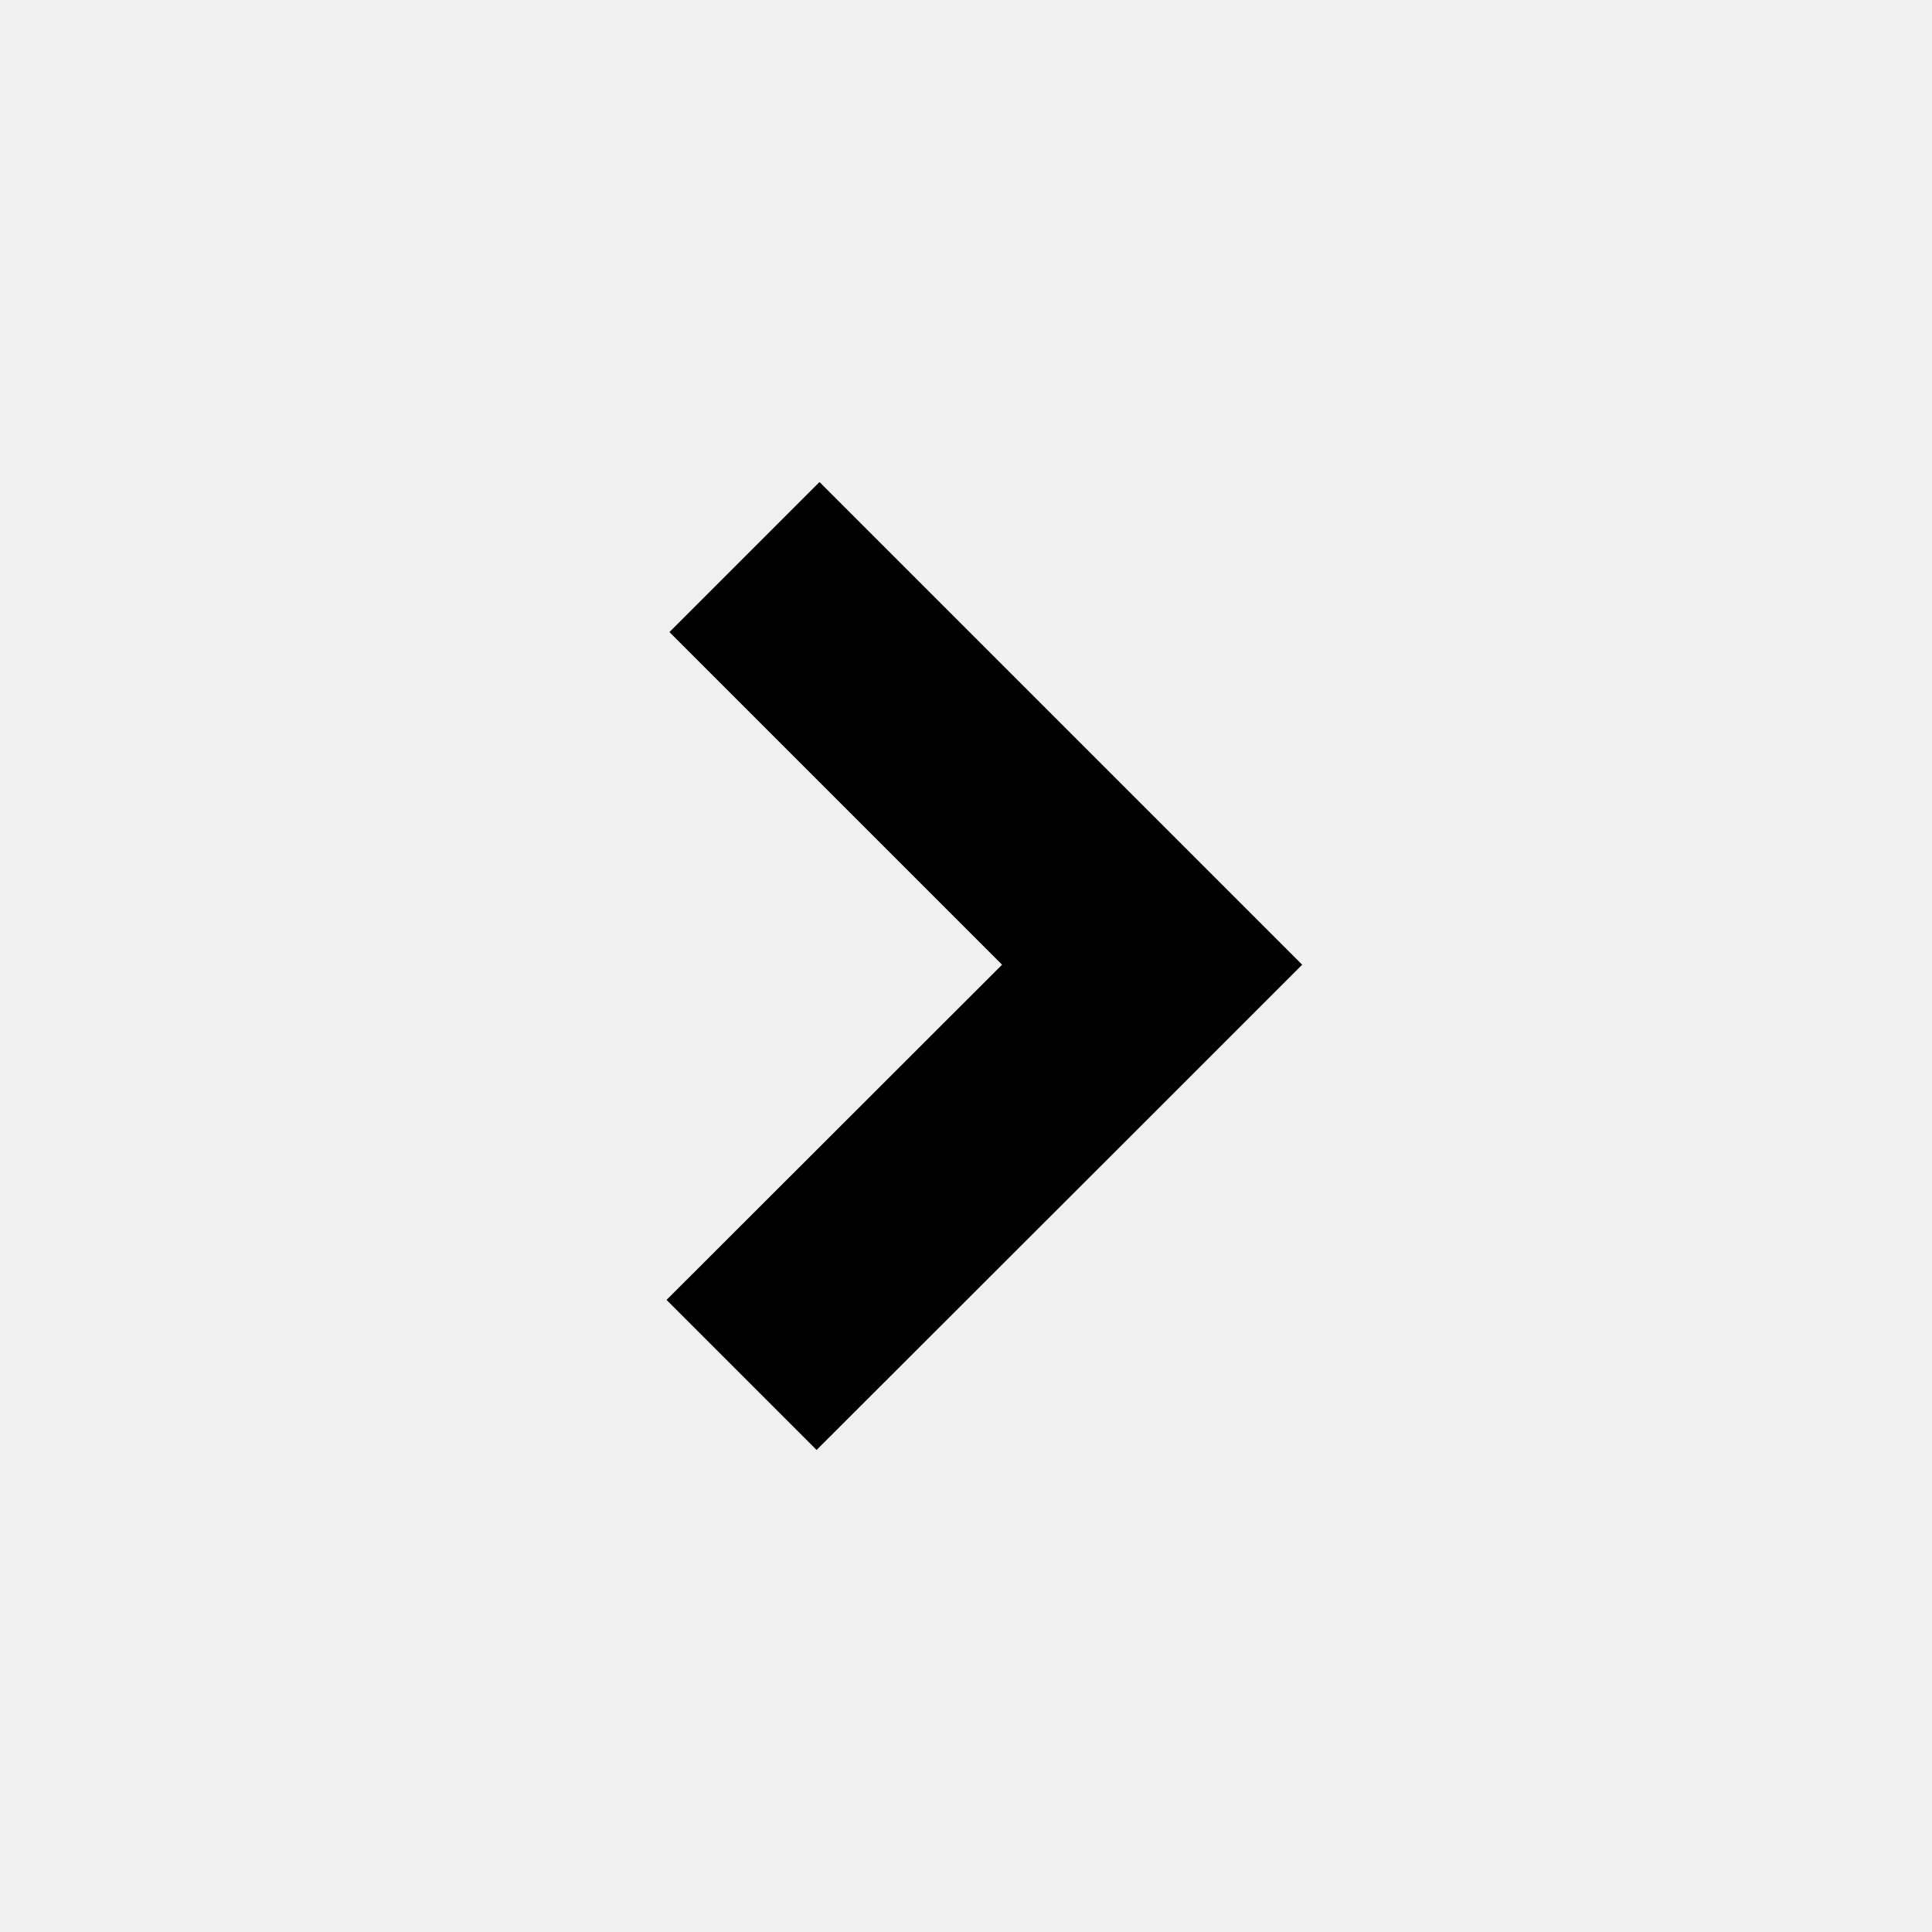
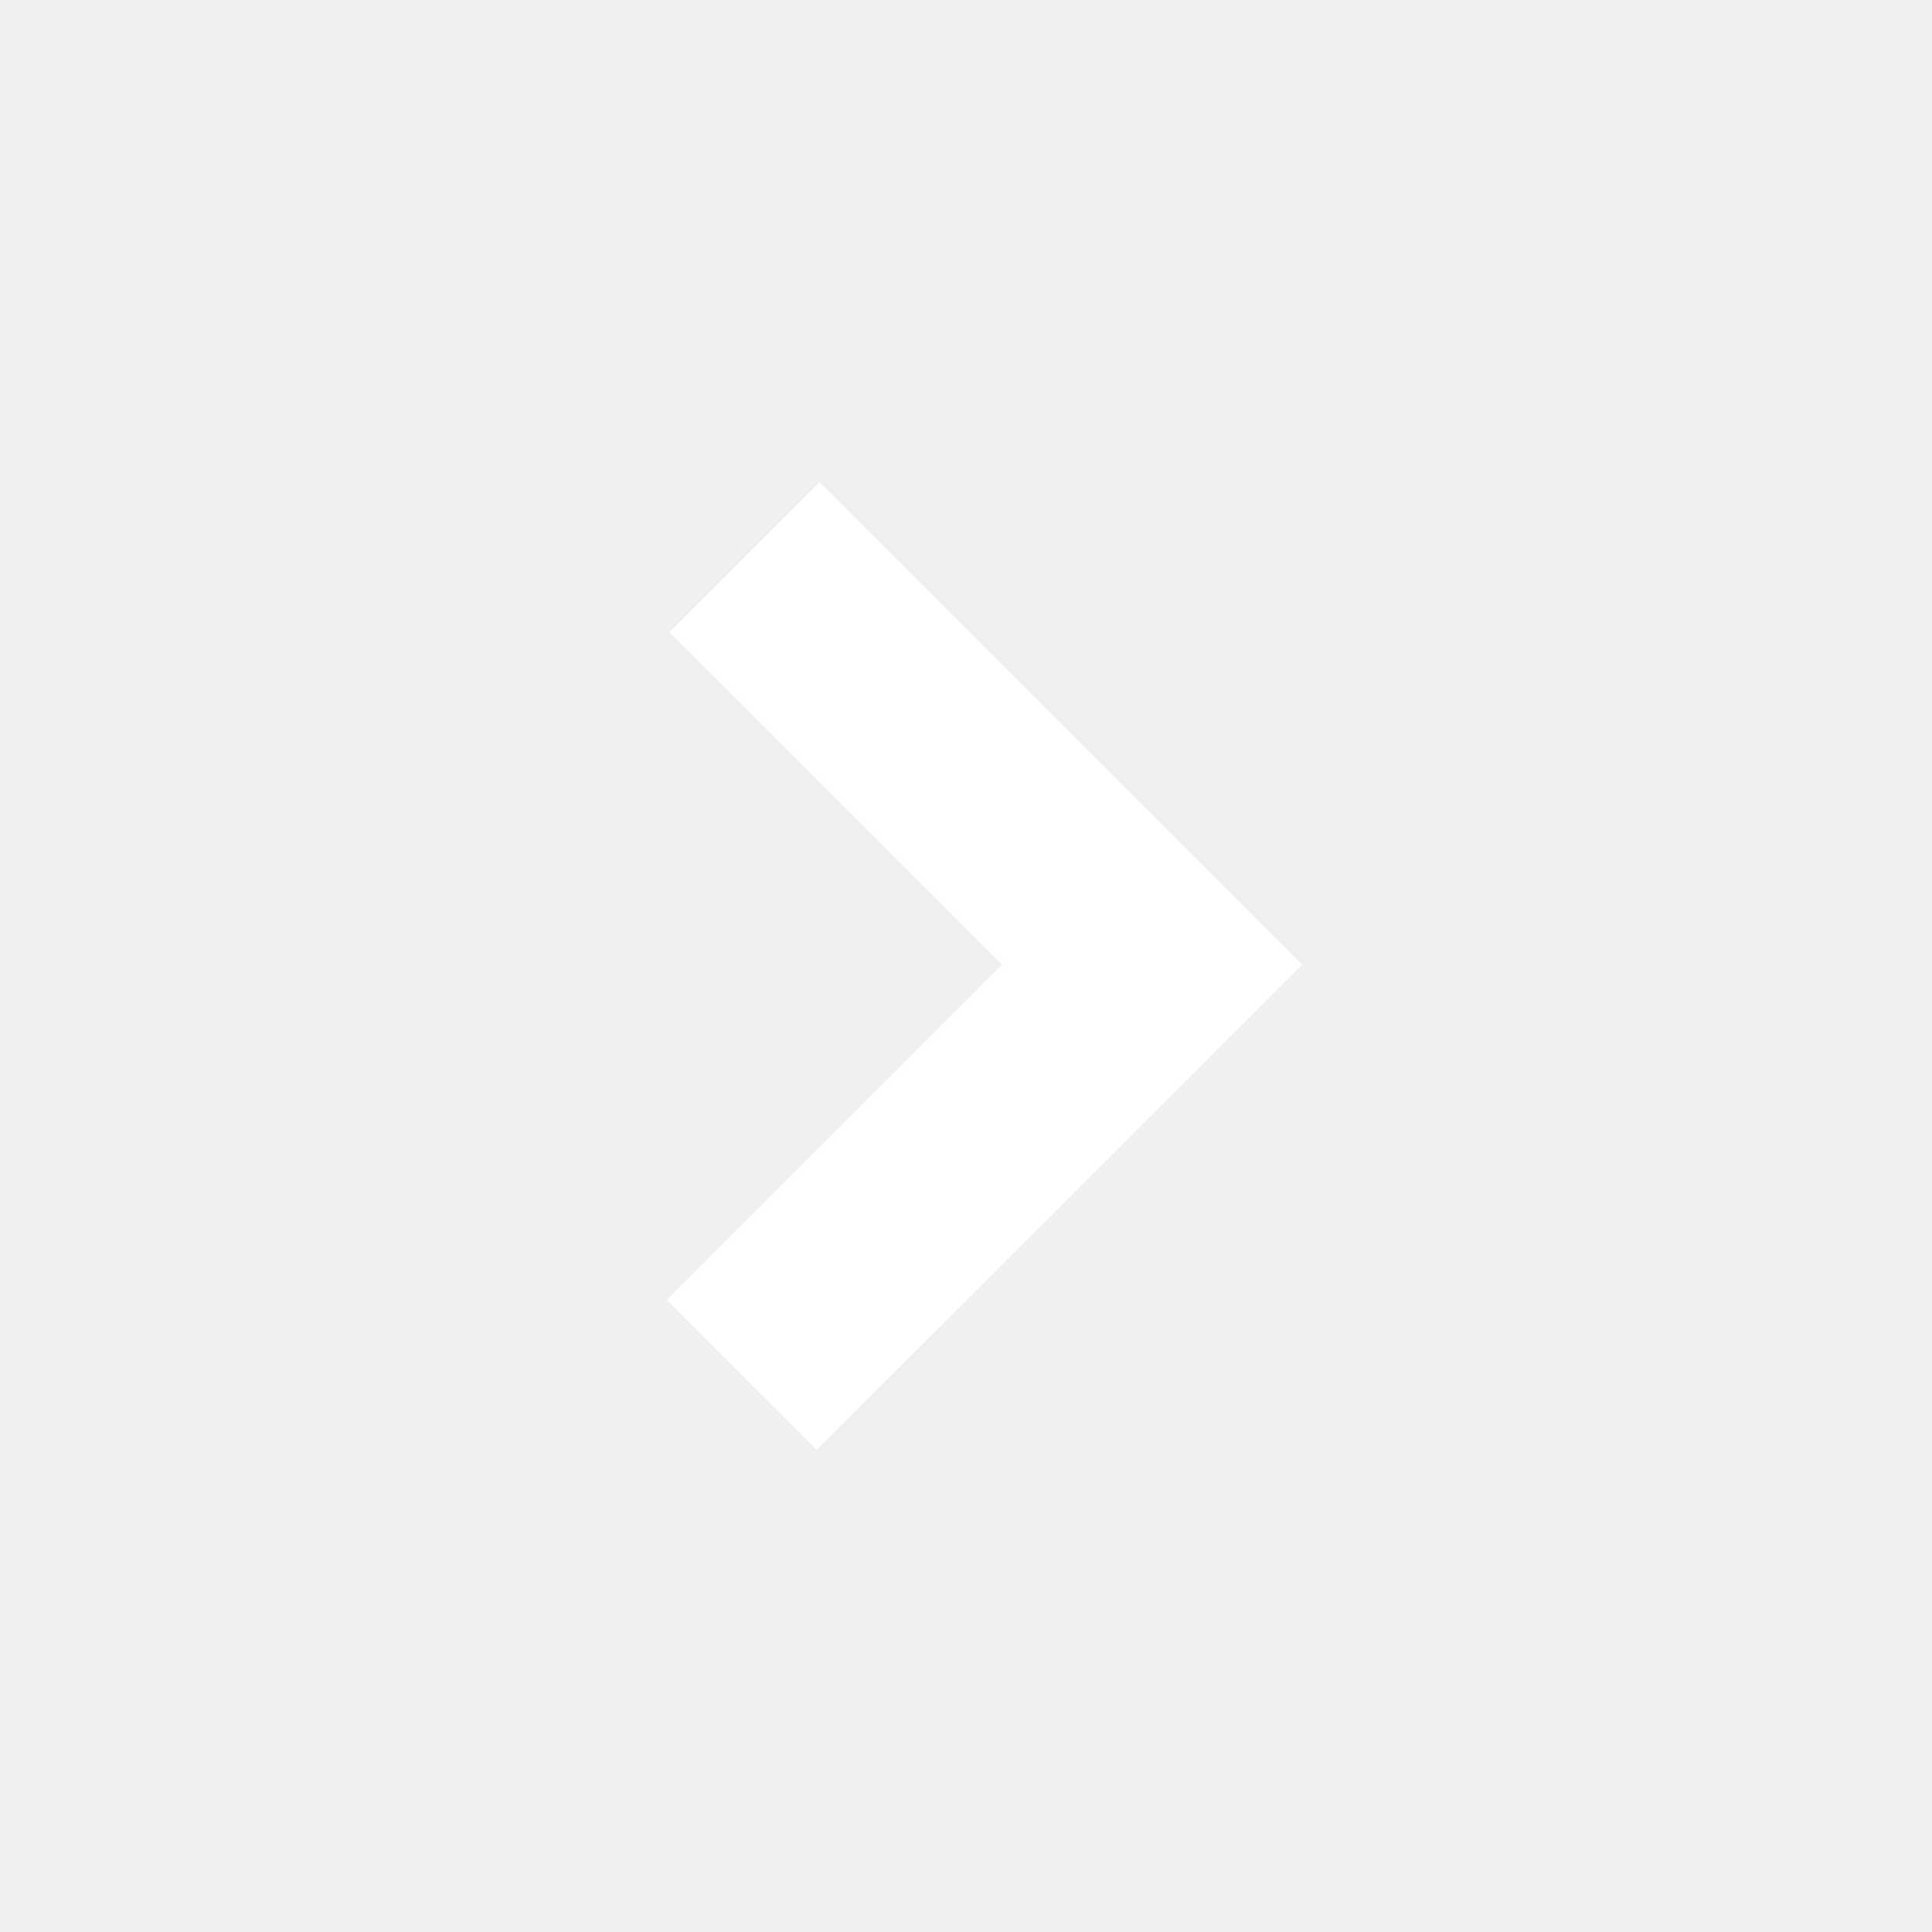
<svg xmlns="http://www.w3.org/2000/svg" data-name="Ebene 1" viewBox="0 0 60 60" class="icon">
-   <path d="M40.44 29.96L25.45 14.97l-4.66 4.66 10.33 10.33L20.7 40.37l4.66 4.66 10.42-10.41 4.66-4.66z" />
+   <path fill="#fff" d="M40.44 29.96L25.45 14.97l-4.66 4.66 10.33 10.33L20.7 40.37l4.66 4.66 10.42-10.41 4.66-4.66z" />
</svg>
